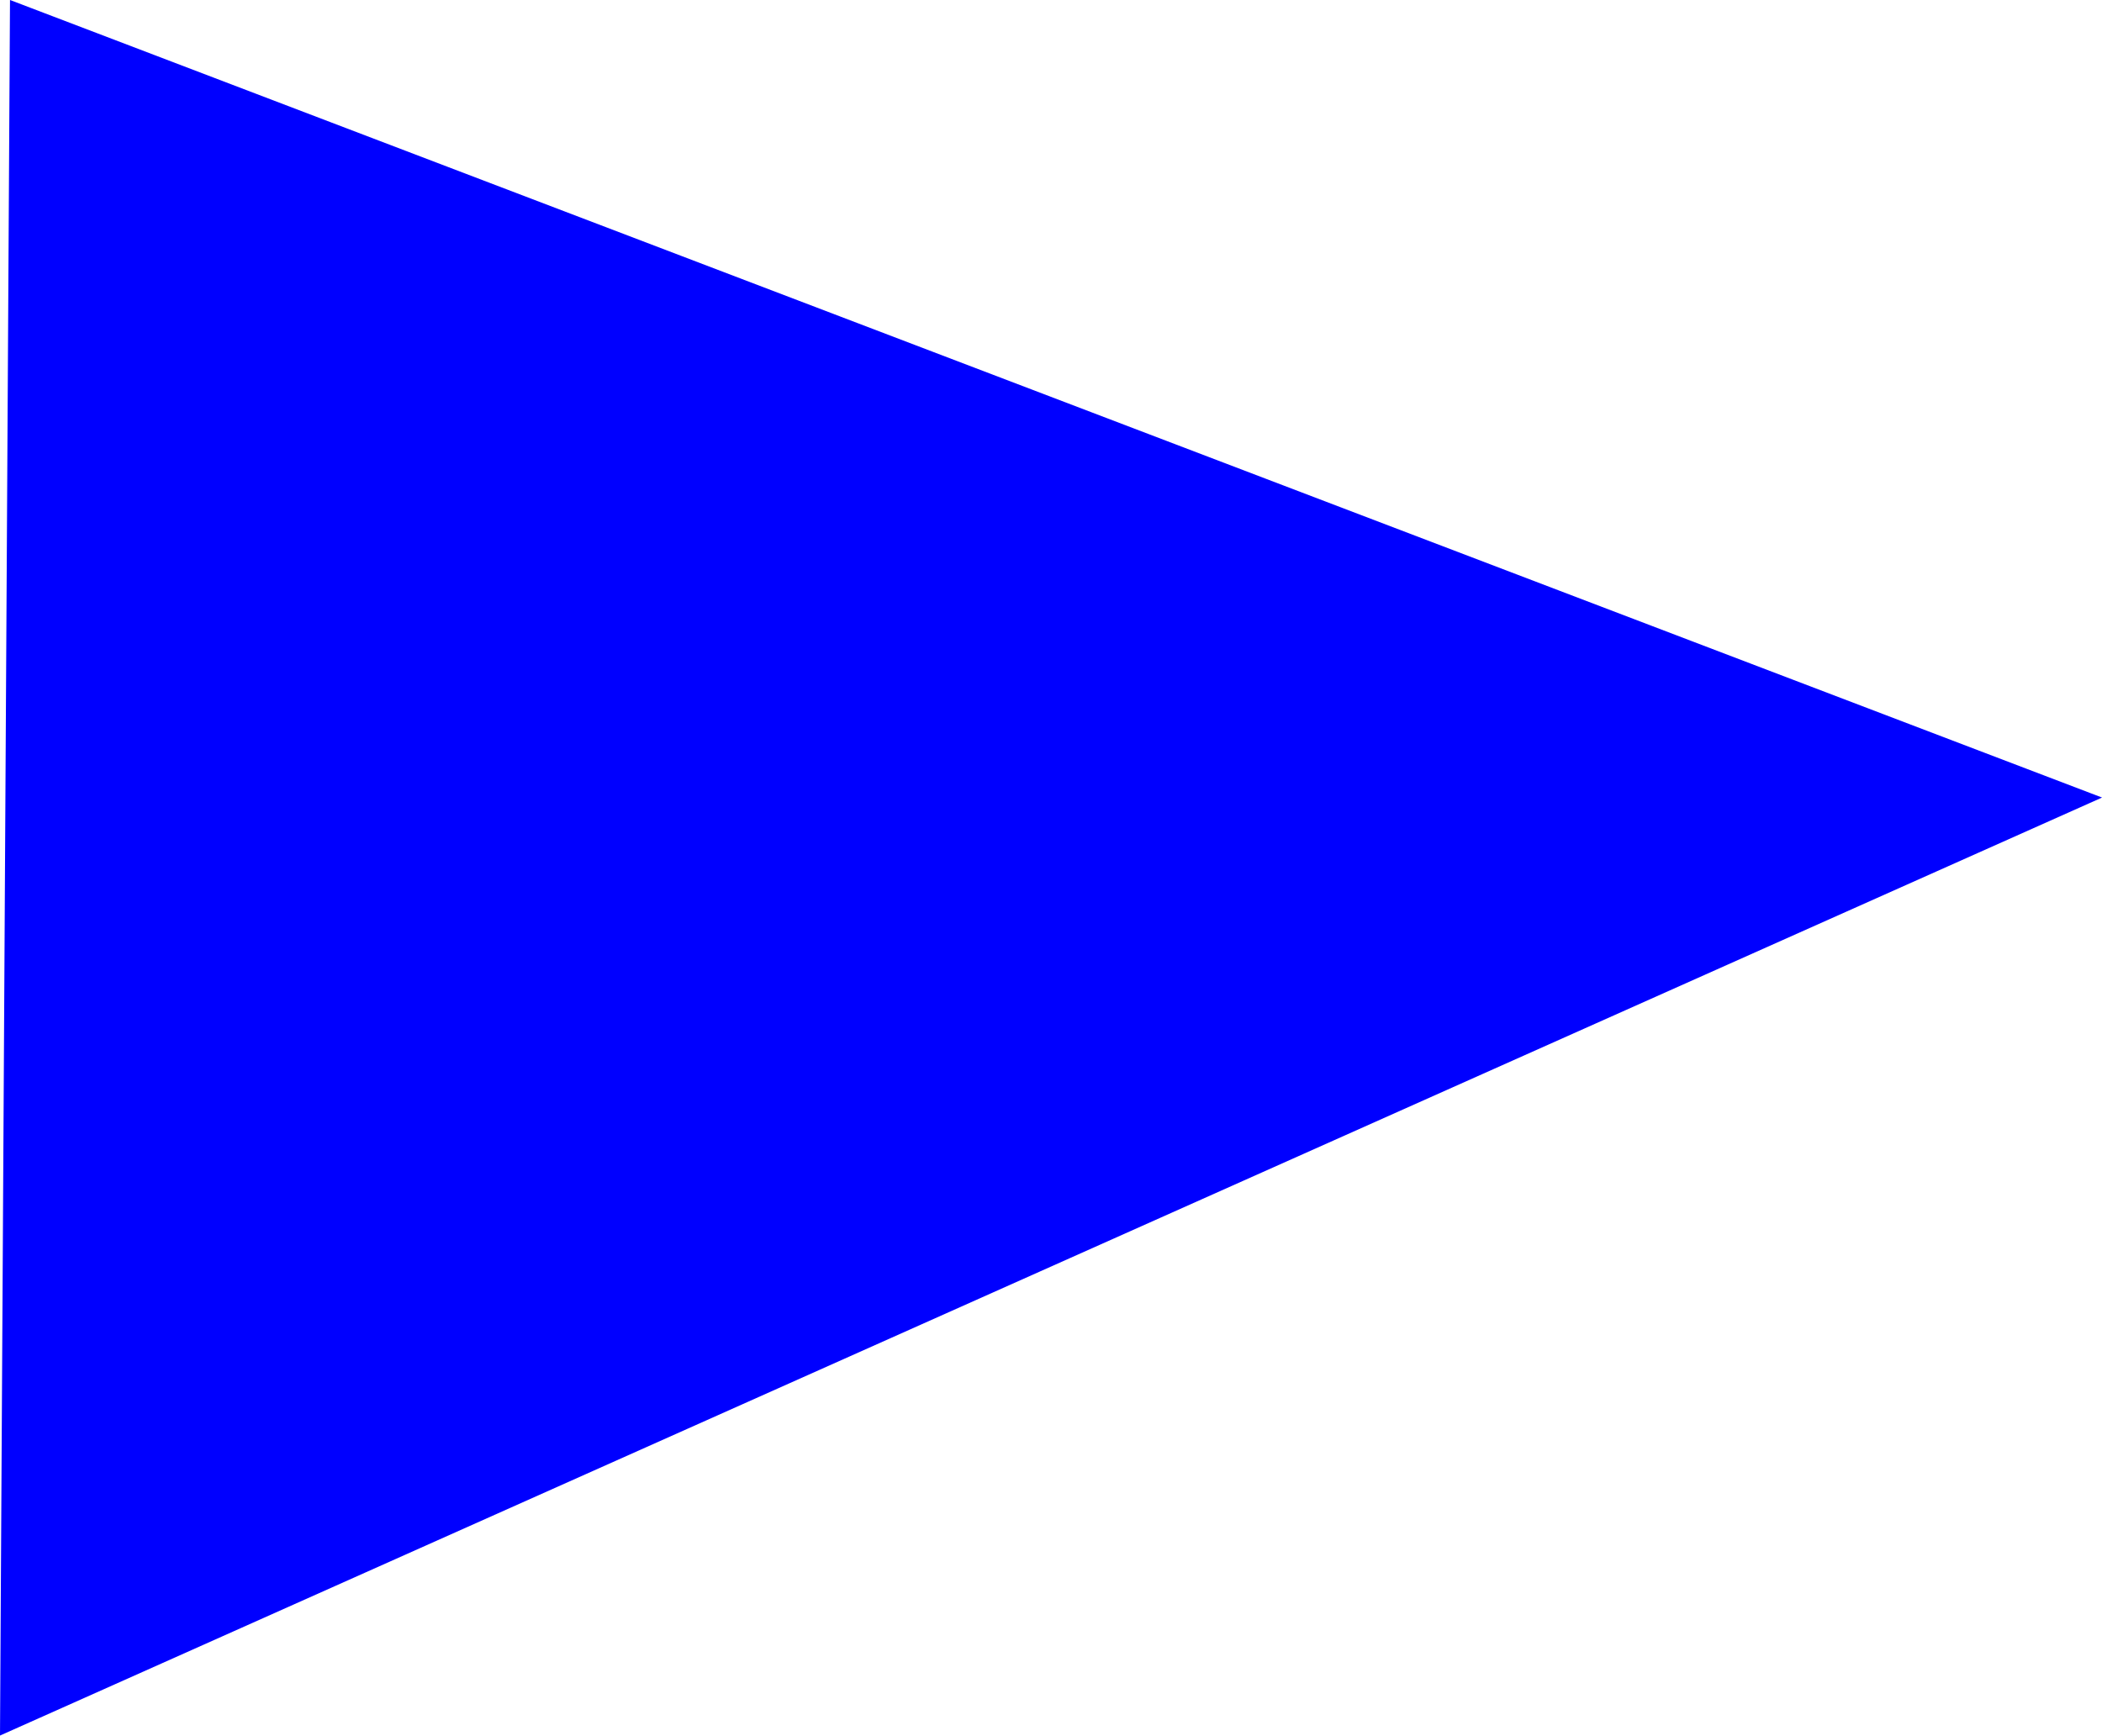
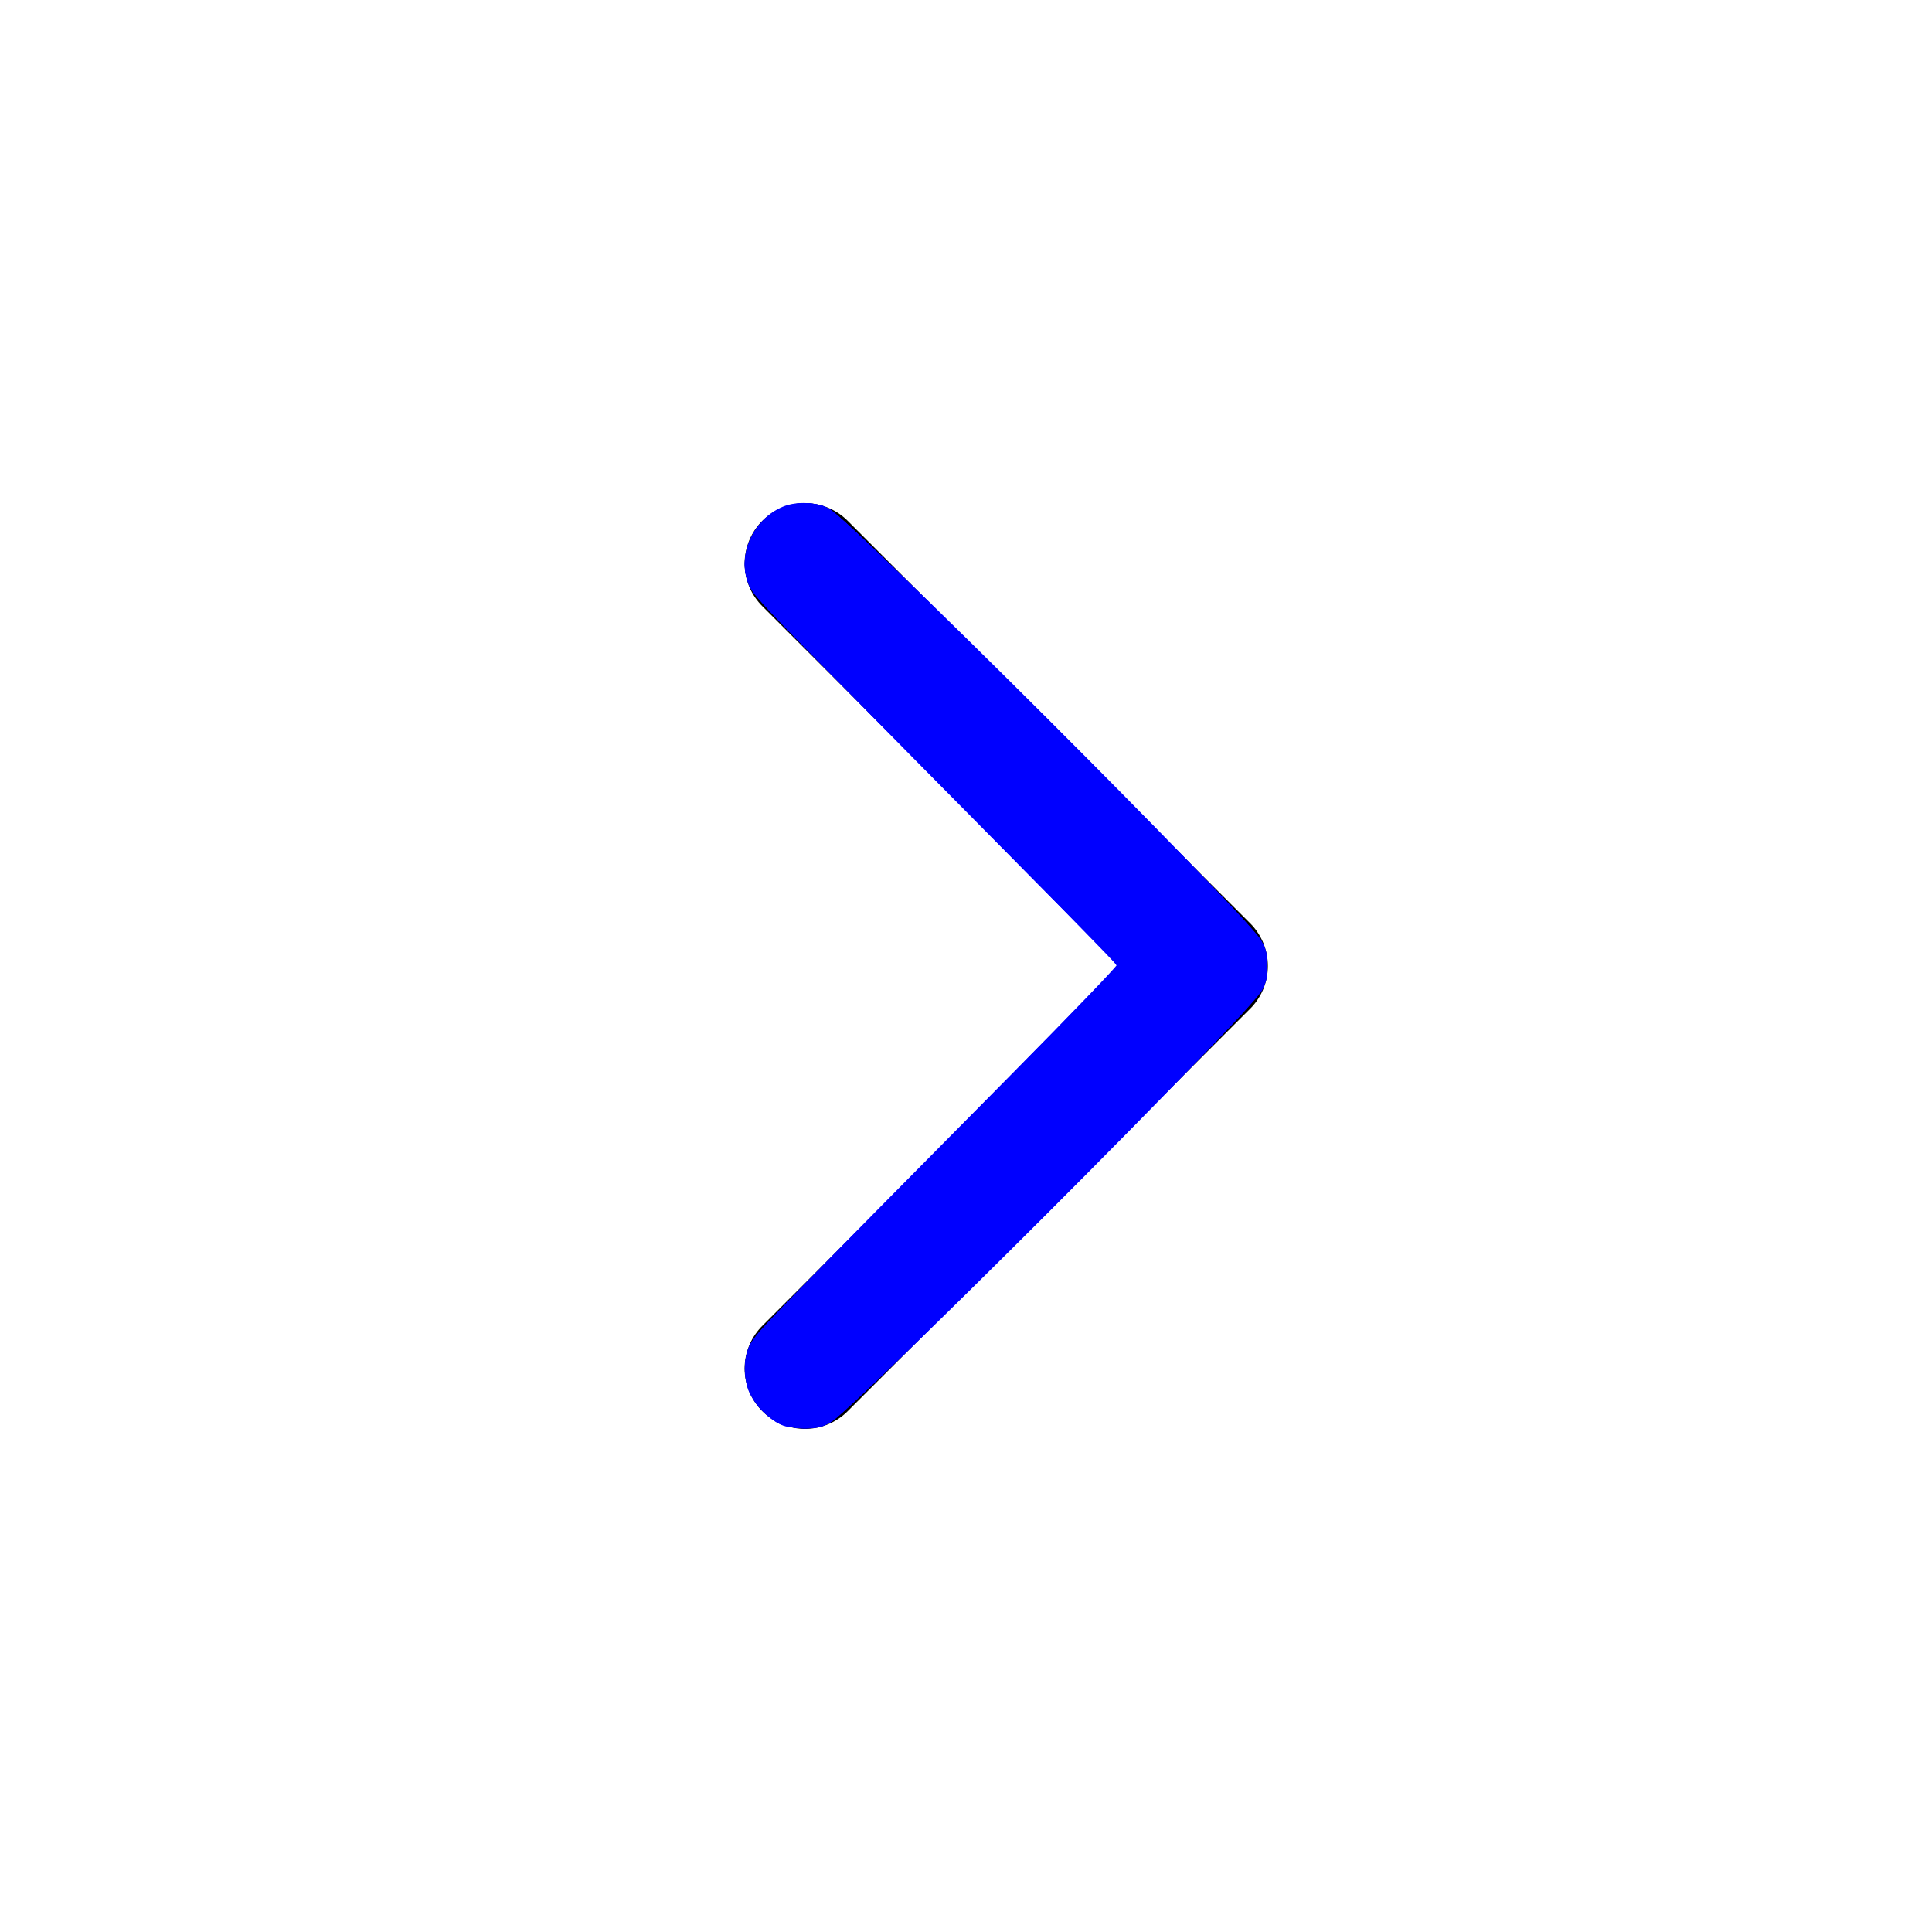
- <svg xmlns="http://www.w3.org/2000/svg" width="50.058mm" height="41.337mm" viewBox="0 0 50.058 41.337" version="1.1" id="svg1">
+ <svg xmlns="http://www.w3.org/2000/svg" width="800px" height="800px" viewBox="0 0 24 24" fill="none" version="1.1" id="svg1">
  <defs id="defs1" />
-   <g id="layer1" transform="translate(-68.61433,-99.08449)">
-     <path style="fill:#0000ff;stroke:#0000ff;stroke-width:0.265" d="M 68.984,99.276 68.748,140.217 118.327,118.09 Z" id="path1" />
-   </g>
+   <path d="M10 7L15 12L10 17" stroke="#000000" stroke-width="1.5" stroke-linecap="round" stroke-linejoin="round" id="path1" />
+   <path style="fill:#0000ff;stroke:#0000ff;stroke-width:0.974" d="m 324.525,589.45 c -12.416,-5.386 -18.272,-18.074 -14.183,-30.729 1.612,-4.989 5.49,-9.049 78.306,-81.985 L 465.258,400 388.648,323.264 c -72.816,-72.935 -76.693,-76.996 -78.306,-81.985 -6.523,-20.188 13.577,-38.813 32.654,-30.257 6.59,2.956 175.578,171.802 178.896,178.746 2.955,6.186 3.085,13.85 0.337,19.976 -2.956,6.59 -171.802,175.578 -178.746,178.896 -5.703,2.725 -13.751,3.068 -18.958,0.81 z" id="path16" transform="scale(0.03)" />
+   <path style="fill:#0000ff;stroke:#0000ff;stroke-width:0.974" d="m 323.995,588.659 c -11.931,-5.212 -17.556,-20.062 -12.012,-31.713 1.587,-3.336 21.137,-23.524 78.144,-80.697 L 466.155,400 390.118,323.752 c -84.432,-84.668 -81.483,-81.272 -80.18,-92.325 1.736,-14.727 15.136,-24.746 28.57,-21.363 5.591,1.408 9.261,4.812 73.185,67.861 57.566,56.779 106.325,106.894 109.652,112.703 2.256,3.938 2.435,5.012 1.871,11.174 -0.496,5.41 -1.172,7.487 -3.277,10.06 -1.458,1.783 -22.403,23.501 -46.544,48.261 -49.121,50.381 -124.222,124.077 -130.021,127.587 -2.971,1.798 -5.154,2.286 -10.122,2.26 -3.484,-0.018 -7.649,-0.608 -9.257,-1.31 z" id="path17" transform="scale(0.03)" />
+   <path style="fill:#0000ff;stroke:#0000ff;stroke-width:0.974" d="m 327.776,590.07 c -6.744,-1.079 -12.851,-6.126 -16.061,-13.274 -2.463,-5.484 -2.609,-14.6 -0.311,-19.472 1.903,-4.035 26.952,-29.833 108.524,-111.77 l 45.352,-45.554 -46.816,-47.016 C 329.963,264.106 314.35,247.921 311.507,242.108 c -3.15,-6.44 -2.932,-12.098 0.745,-19.354 5.59,-11.031 18.199,-16.602 28.096,-12.415 5.566,2.355 19.37,15.433 81.982,77.668 66.226,65.828 96.207,96.92 99.775,103.473 1.936,3.556 2.159,4.952 1.592,9.981 -0.363,3.216 -1.228,6.957 -1.923,8.313 -1.826,3.566 -62.486,65.752 -111.655,114.464 -45.643,45.219 -64.838,63.389 -68.322,64.675 -3.623,1.337 -9.739,1.842 -14.021,1.156 z" id="path18" transform="scale(0.03)" />
+   <path style="fill:#0000ff;stroke:#0000ff;stroke-width:0.974" d="m 322.723,588.463 c -6.205,-3.092 -10.501,-8.103 -12.398,-14.462 -2.742,-9.19 -1.403,-14.698 5.642,-23.216 2.768,-3.346 37.467,-38.648 77.109,-78.449 l 72.078,-72.365 -70.639,-70.874 c -71.565,-71.804 -81.775,-82.549 -84.392,-88.811 -4.238,-10.143 3.12,-24.973 14.814,-29.86 3.835,-1.602 11.877,-1.861 15.463,-0.498 4.804,1.826 17.903,14.302 82.378,78.458 70.409,70.06 96.607,97.155 99.586,102.995 2.059,4.035 2.399,10.095 0.875,15.581 -1.343,4.834 -30.442,35.069 -106.789,110.954 -63.529,63.145 -70.95,70.144 -76.281,71.95 -5.545,1.878 -11.889,1.368 -17.448,-1.402 z" id="path19" transform="scale(0.03)" />
+   <path style="fill:#0000ff;stroke:#0000ff;stroke-width:0.974" d="m 323.508,588.959 c -8.416,-3.81 -13.387,-10.704 -14.334,-19.881 -0.664,-6.437 0.924,-11.436 5.422,-17.068 1.926,-2.412 36.291,-37.354 76.366,-77.649 40.075,-40.295 72.863,-73.815 72.863,-74.488 0,-0.673 -31.046,-32.381 -68.991,-70.463 -75.722,-75.994 -81.083,-81.563 -83.97,-87.221 -5.245,-10.281 0.445,-24.963 11.883,-30.662 6.427,-3.203 15.256,-3.471 19.955,-0.606 5.346,3.26 32.761,29.763 92.865,89.777 61.918,61.824 85.259,86.2 87.362,91.233 1.683,4.028 1.681,12.121 -0.005,16.141 -1.953,4.657 -28.858,32.693 -91.249,95.084 -61.37,61.37 -85.526,84.505 -90.329,86.512 -4.622,1.931 -12.718,1.61 -17.838,-0.708 z" id="path20" transform="scale(0.03)" />
+   <path style="fill:#0000ff;stroke:#0000ff;stroke-width:0.974" d="m 324.931,589.999 c -4.65,-1.43 -11.211,-7.685 -13.726,-13.087 -2.997,-6.437 -3.075,-13.942 -0.206,-19.869 1.517,-3.134 23.126,-25.603 77.223,-80.3 41.314,-41.771 75.116,-76.331 75.116,-76.799 0,-0.468 -33.325,-34.54 -74.056,-75.714 -40.731,-41.174 -75.354,-76.753 -76.94,-79.065 -7.475,-10.895 -2.479,-27.296 10.286,-33.764 7.174,-3.635 15.608,-3.383 21.694,0.648 6.2,4.107 81.079,77.384 127.411,124.687 53.334,54.451 52.505,53.452 52.505,63.264 0,9.79 1.805,7.648 -57.416,68.135 -43.578,44.51 -115.593,115.086 -121.87,119.436 -3.439,2.383 -5.266,2.919 -10.607,3.109 -3.549,0.126 -7.786,-0.18 -9.415,-0.681 z" id="path21" transform="scale(0.03)" />
+   <path style="fill:#0000ff;stroke:#0000ff;stroke-width:0.974" d="m 322.983,589.156 c -4.958,-2.252 -11.446,-9.543 -12.945,-14.547 -1.785,-5.959 -1.406,-12.677 0.995,-17.637 2.197,-4.538 14.29,-17.038 108.203,-111.843 23.988,-24.216 43.615,-44.614 43.615,-45.327 0,-0.714 -4.864,-6.113 -10.809,-11.999 -5.945,-5.886 -39.639,-39.908 -74.876,-75.605 -45.693,-46.289 -64.67,-66.149 -66.17,-69.248 -5.67,-11.712 0.757,-27.422 13.375,-32.695 5.547,-2.318 13.977,-1.868 18.884,1.007 10.808,6.334 170.427,165.719 178.226,177.965 2.316,3.637 2.759,5.369 2.759,10.795 0,5.56 -0.411,7.084 -2.941,10.903 -8.306,12.54 -165.684,169.948 -177.274,177.308 -3.633,2.307 -5.362,2.748 -10.719,2.73 -4.074,-0.014 -7.811,-0.669 -10.322,-1.809 z" id="path22" transform="scale(0.03)" />
</svg>
